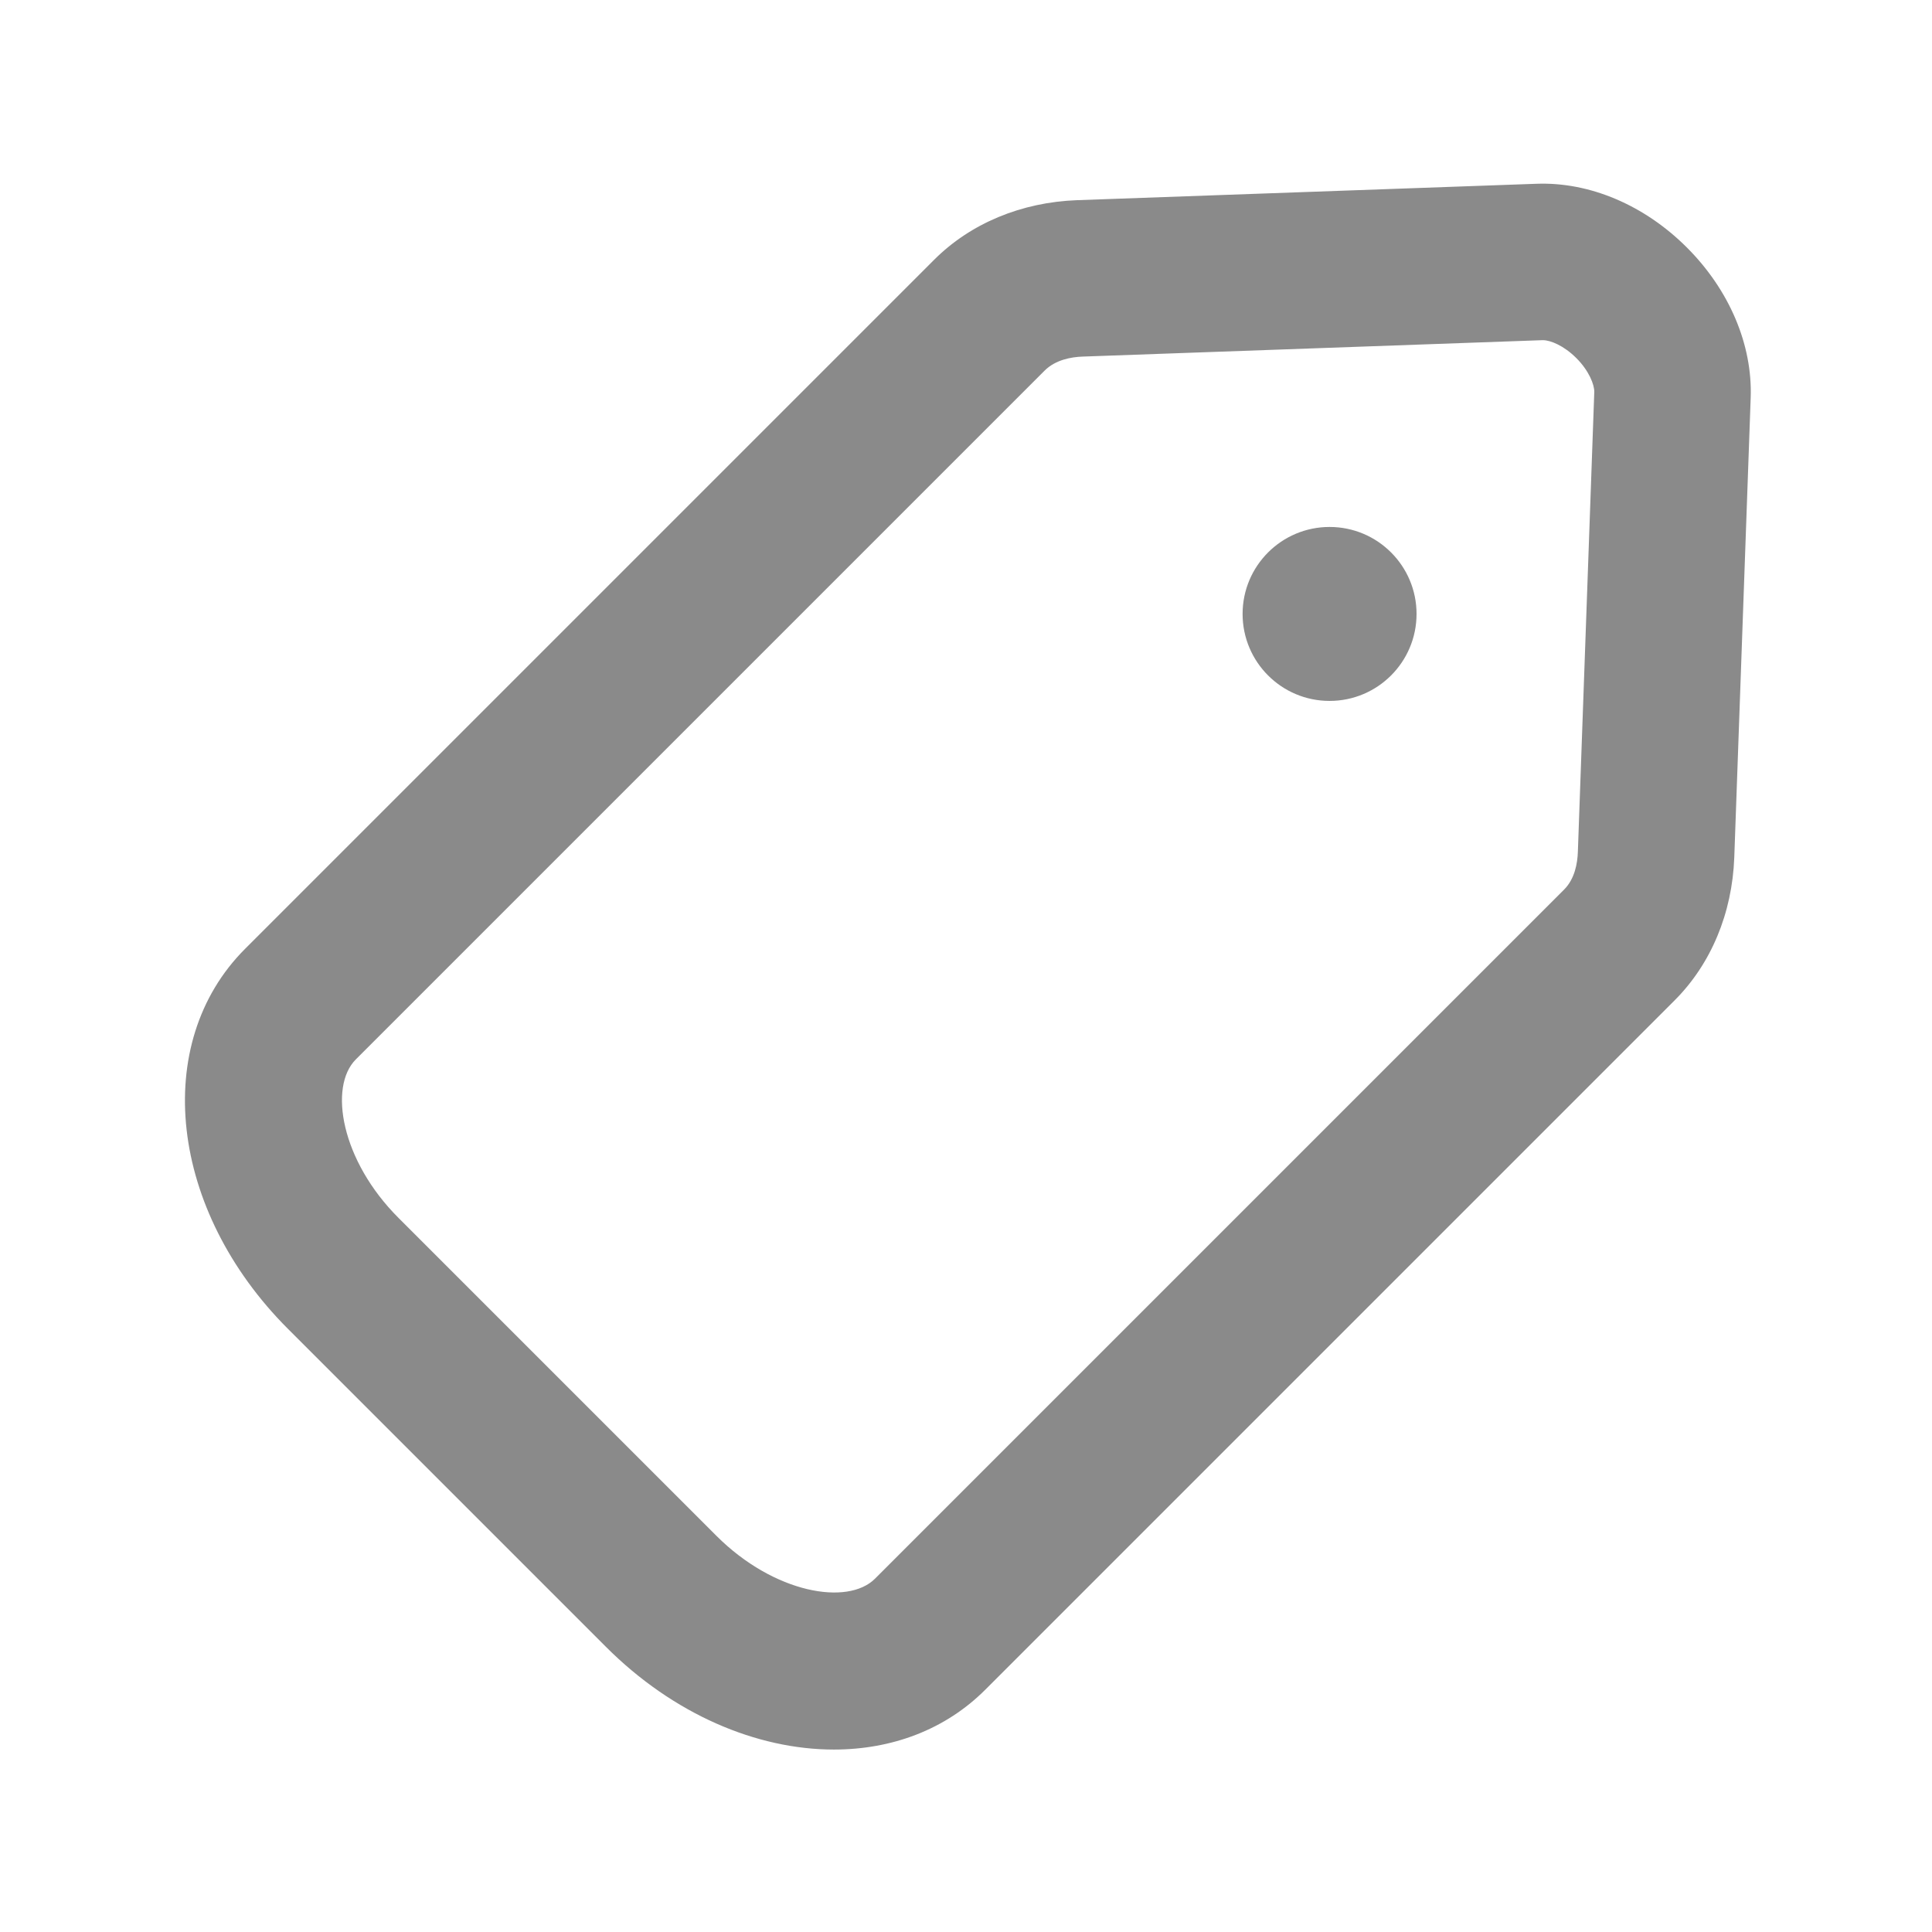
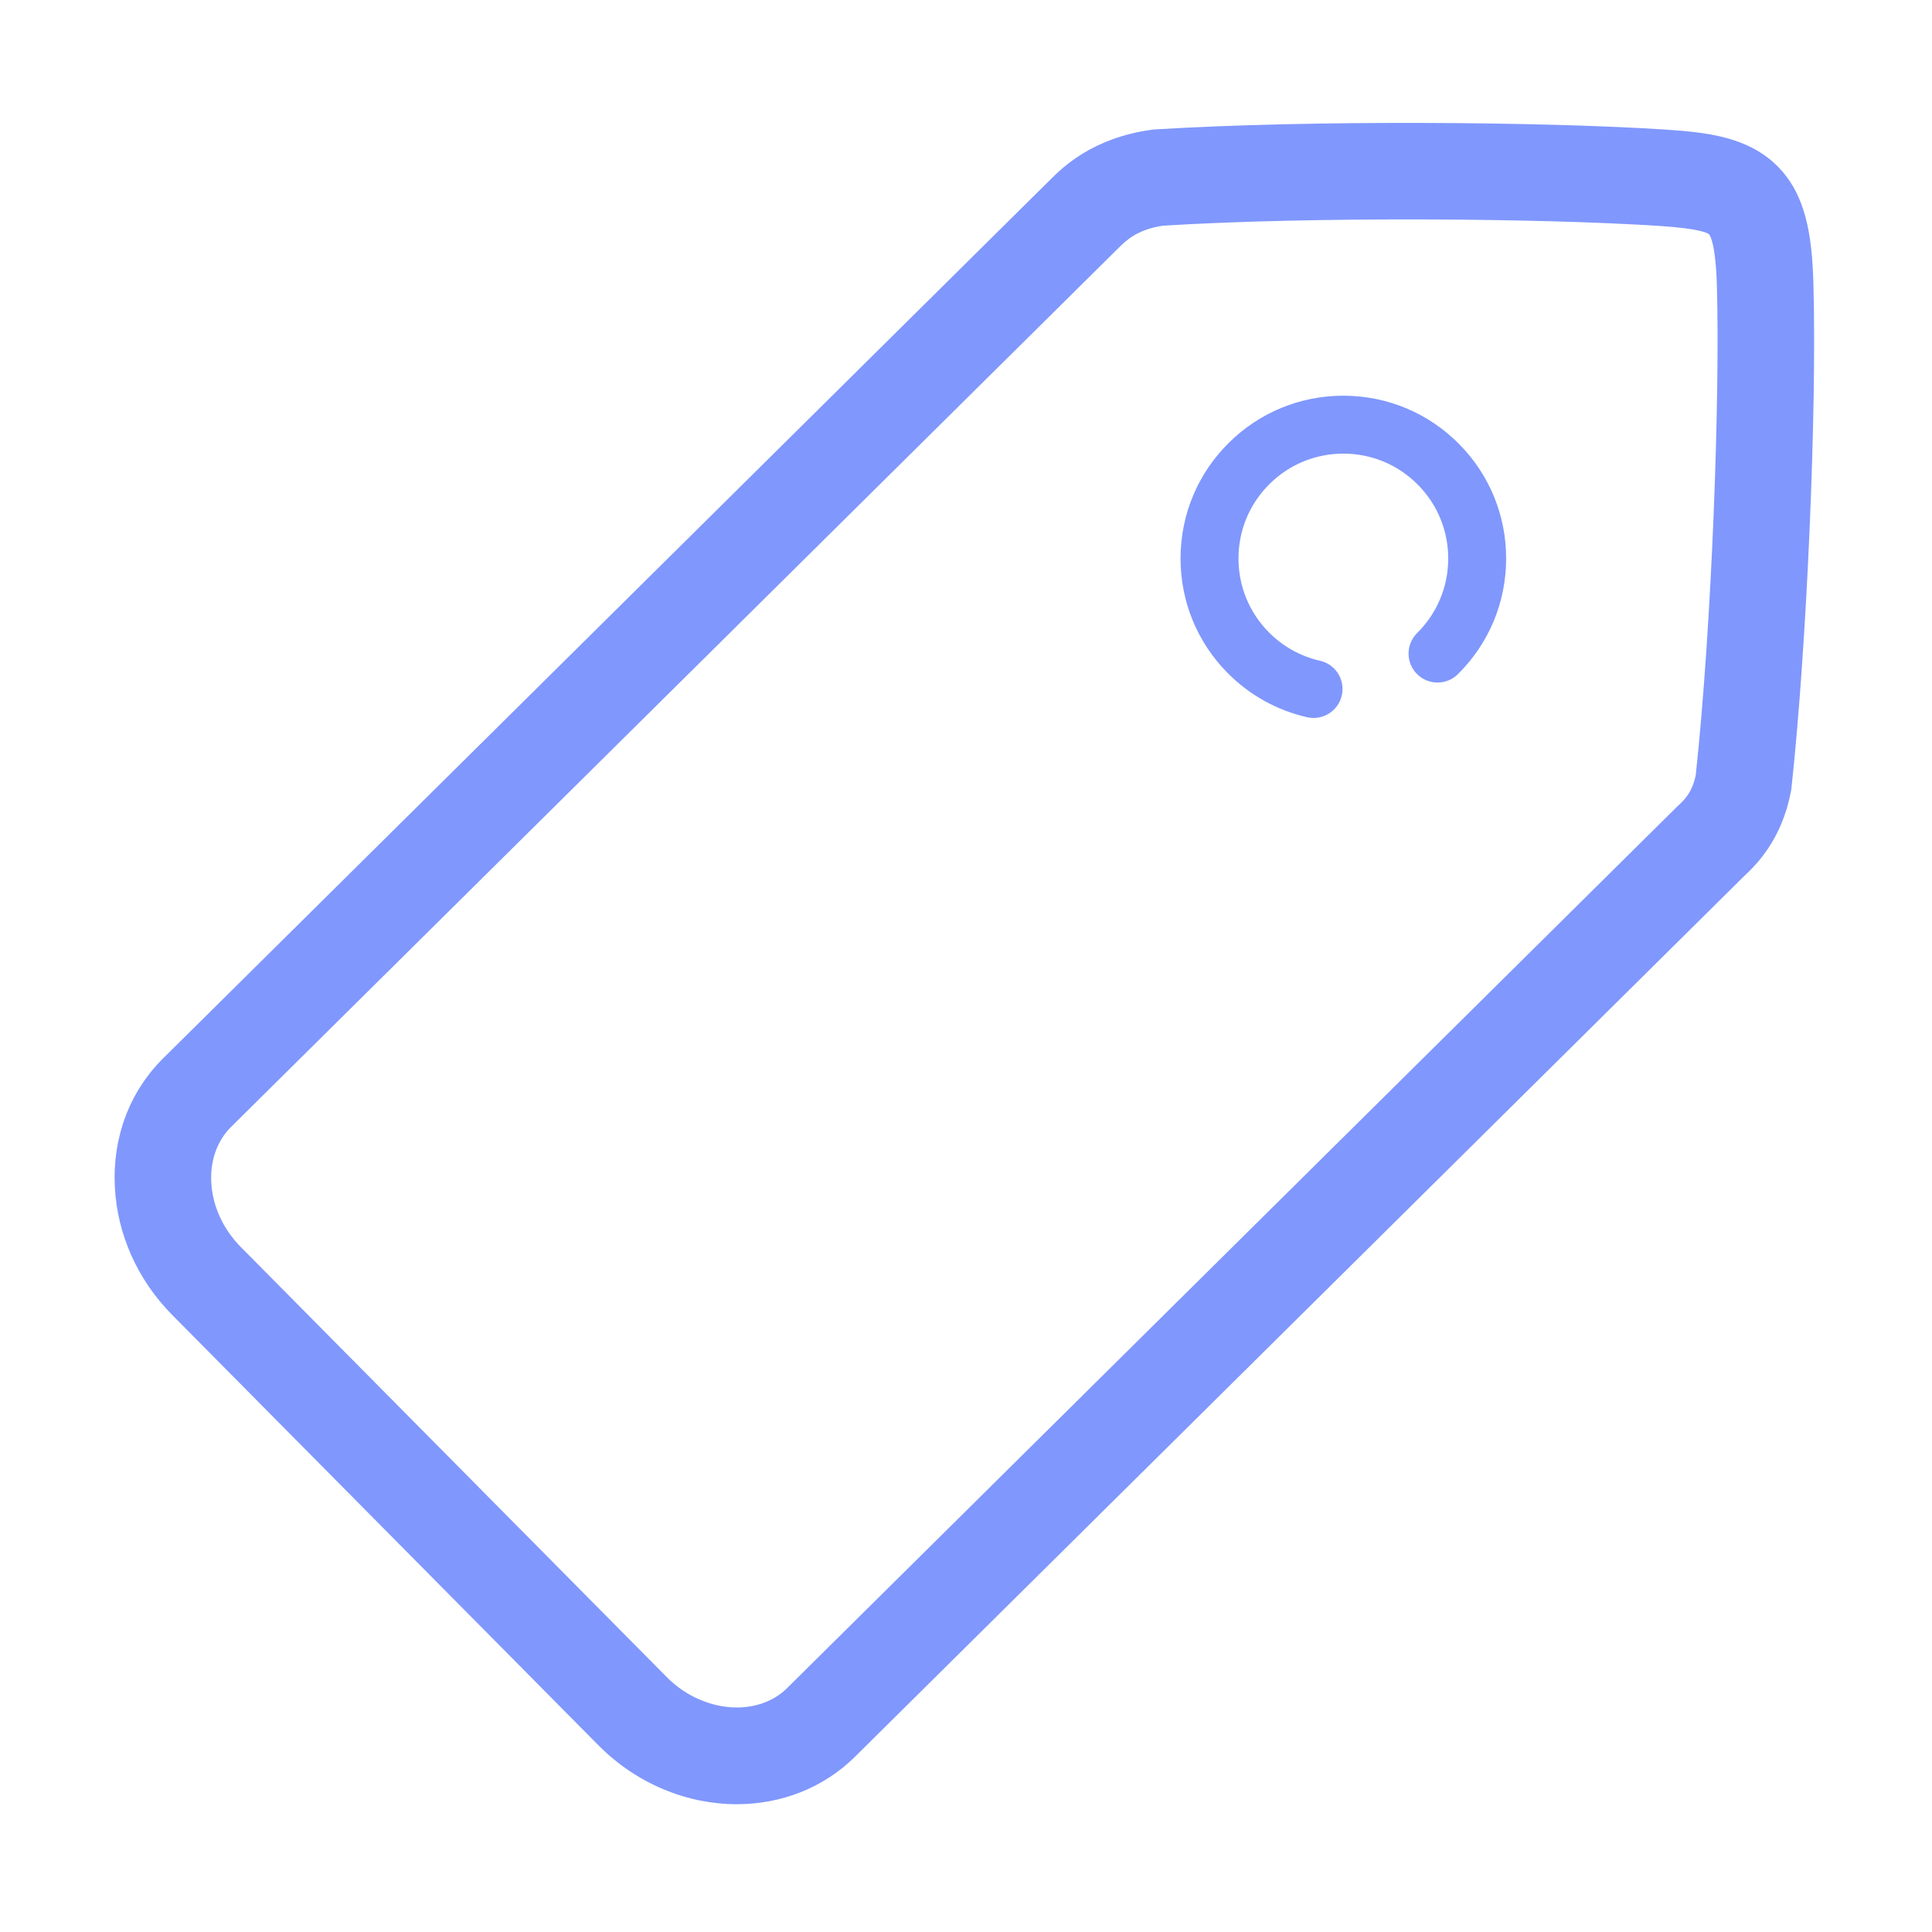
- <svg xmlns="http://www.w3.org/2000/svg" t="1693738956801" class="icon" viewBox="0 0 1024 1024" version="1.1" p-id="7575" width="200" height="200">
-   <path d="M442 927.3c-40.8 0-85.1-18.6-121-54.6L152.6 704.3C89.8 641.5 79.8 553 129.9 502.9l365.2-365.2c19.3-19.3 46.2-30.5 75.7-31.6l243.7-8.7c28.1-1 57.1 11.3 79.6 33.8 22.5 22.5 34.8 51.5 33.8 79.6l-8.7 243.7c-1.1 29.5-12.3 56.4-31.6 75.7L522.4 895.4c-21.4 21.5-49.9 31.9-80.4 31.9z m375.8-747h-0.3L573.8 189c-6 0.2-14.3 1.7-20 7.3L188.6 561.5c-14.5 14.5-7.9 53.6 22.7 84.1L379.7 814c30.6 30.6 69.7 37.2 84.1 22.7L829 471.5c5.7-5.7 7.1-14 7.3-20l8.7-243.7c0.1-3.9-2.8-11.3-9.5-18-6.6-6.6-13.7-9.5-17.7-9.5z" fill="#8a8a8a" p-id="7576" />
-   <path d="M704.7 325.4m-46.1 0a46.1 46.1 0 1 0 92.2 0 46.1 46.1 0 1 0-92.2 0Z" fill="#8a8a8a" p-id="7577" />
+ <svg xmlns="http://www.w3.org/2000/svg" t="1694168951864" class="icon" viewBox="0 0 1024 1024" version="1.1" p-id="1964" width="200" height="200">
+   <path d="M390.499 956.267c-26.037 0-52.83-10.541-73.403-31.312L91.347 697.025c-18.394-18.572-29.217-42.702-30.476-67.942-1.312-26.296 7.803-50.521 25.665-68.211l470.538-466.034c6.025-5.969 22.028-21.824 53.36-26.063l0.922-0.125 0.93-0.057c82.878-5.116 206.877-4.075 270.692 0.106 22.201 1.454 43.394 3.999 58.677 18.955 15.131 14.806 18.735 35.79 19.49 62.74 1.898 67.748-3.523 192.49-11.604 266.949l-0.106 0.969-0.179 0.959c-4.86 26.075-18.681 39.246-24.582 44.87-0.371 0.354-0.715 0.679-1.021 0.981L453.195 931.077c-17.029 16.866-39.564 25.191-62.696 25.191z m225.947-836.667c-13.751 2.062-19.749 8.005-23.361 11.585l-0.083 0.083L122.539 597.225c-7.391 7.321-11.145 17.729-10.567 29.309 0.63 12.636 6.216 24.882 15.727 34.485L353.448 888.949c18.675 18.856 47.864 21.5 63.743 5.775l470.461-465.957c0.518-0.513 1.096-1.066 1.726-1.666 3.697-3.524 7.518-7.164 9.412-16.349 8.639-80.33 12.844-200.68 11.21-258.922-0.671-23.954-3.989-27.468-4.13-27.606-0.705-0.691-4.685-3.056-26.238-4.468-61.988-4.062-182.26-5.081-263.187-0.156z" fill="#8097FD" p-id="1965" />
+   <path d="M696.231 380.533a15.411 15.411 0 0 1-3.416-0.385c-15.977-3.631-30.541-11.727-42.115-23.414-16.218-16.375-25.089-38.085-24.978-61.131s9.189-44.67 25.564-60.888c16.273-16.117 37.818-24.979 60.705-24.979l0.427 0.001c23.046 0.111 44.669 9.189 60.888 25.564 16.218 16.375 25.089 38.085 24.978 61.131-0.111 23.047-9.189 44.67-25.564 60.889-6.024 5.964-15.744 5.919-21.707-0.105-5.966-6.023-5.919-15.742 0.104-21.707 10.549-10.447 16.397-24.377 16.469-39.224 0.072-14.847-5.644-28.833-16.09-39.381-10.448-10.549-24.377-16.397-39.224-16.469-14.806-0.081-28.833 5.643-39.38 16.09-10.549 10.448-16.397 24.377-16.469 39.224-0.072 14.847 5.644 28.833 16.09 39.381 7.46 7.532 16.833 12.747 27.107 15.081 8.266 1.878 13.445 10.103 11.566 18.369-1.619 7.122-7.947 11.952-14.955 11.952z" fill="#8097FD" p-id="1966" />
</svg>
